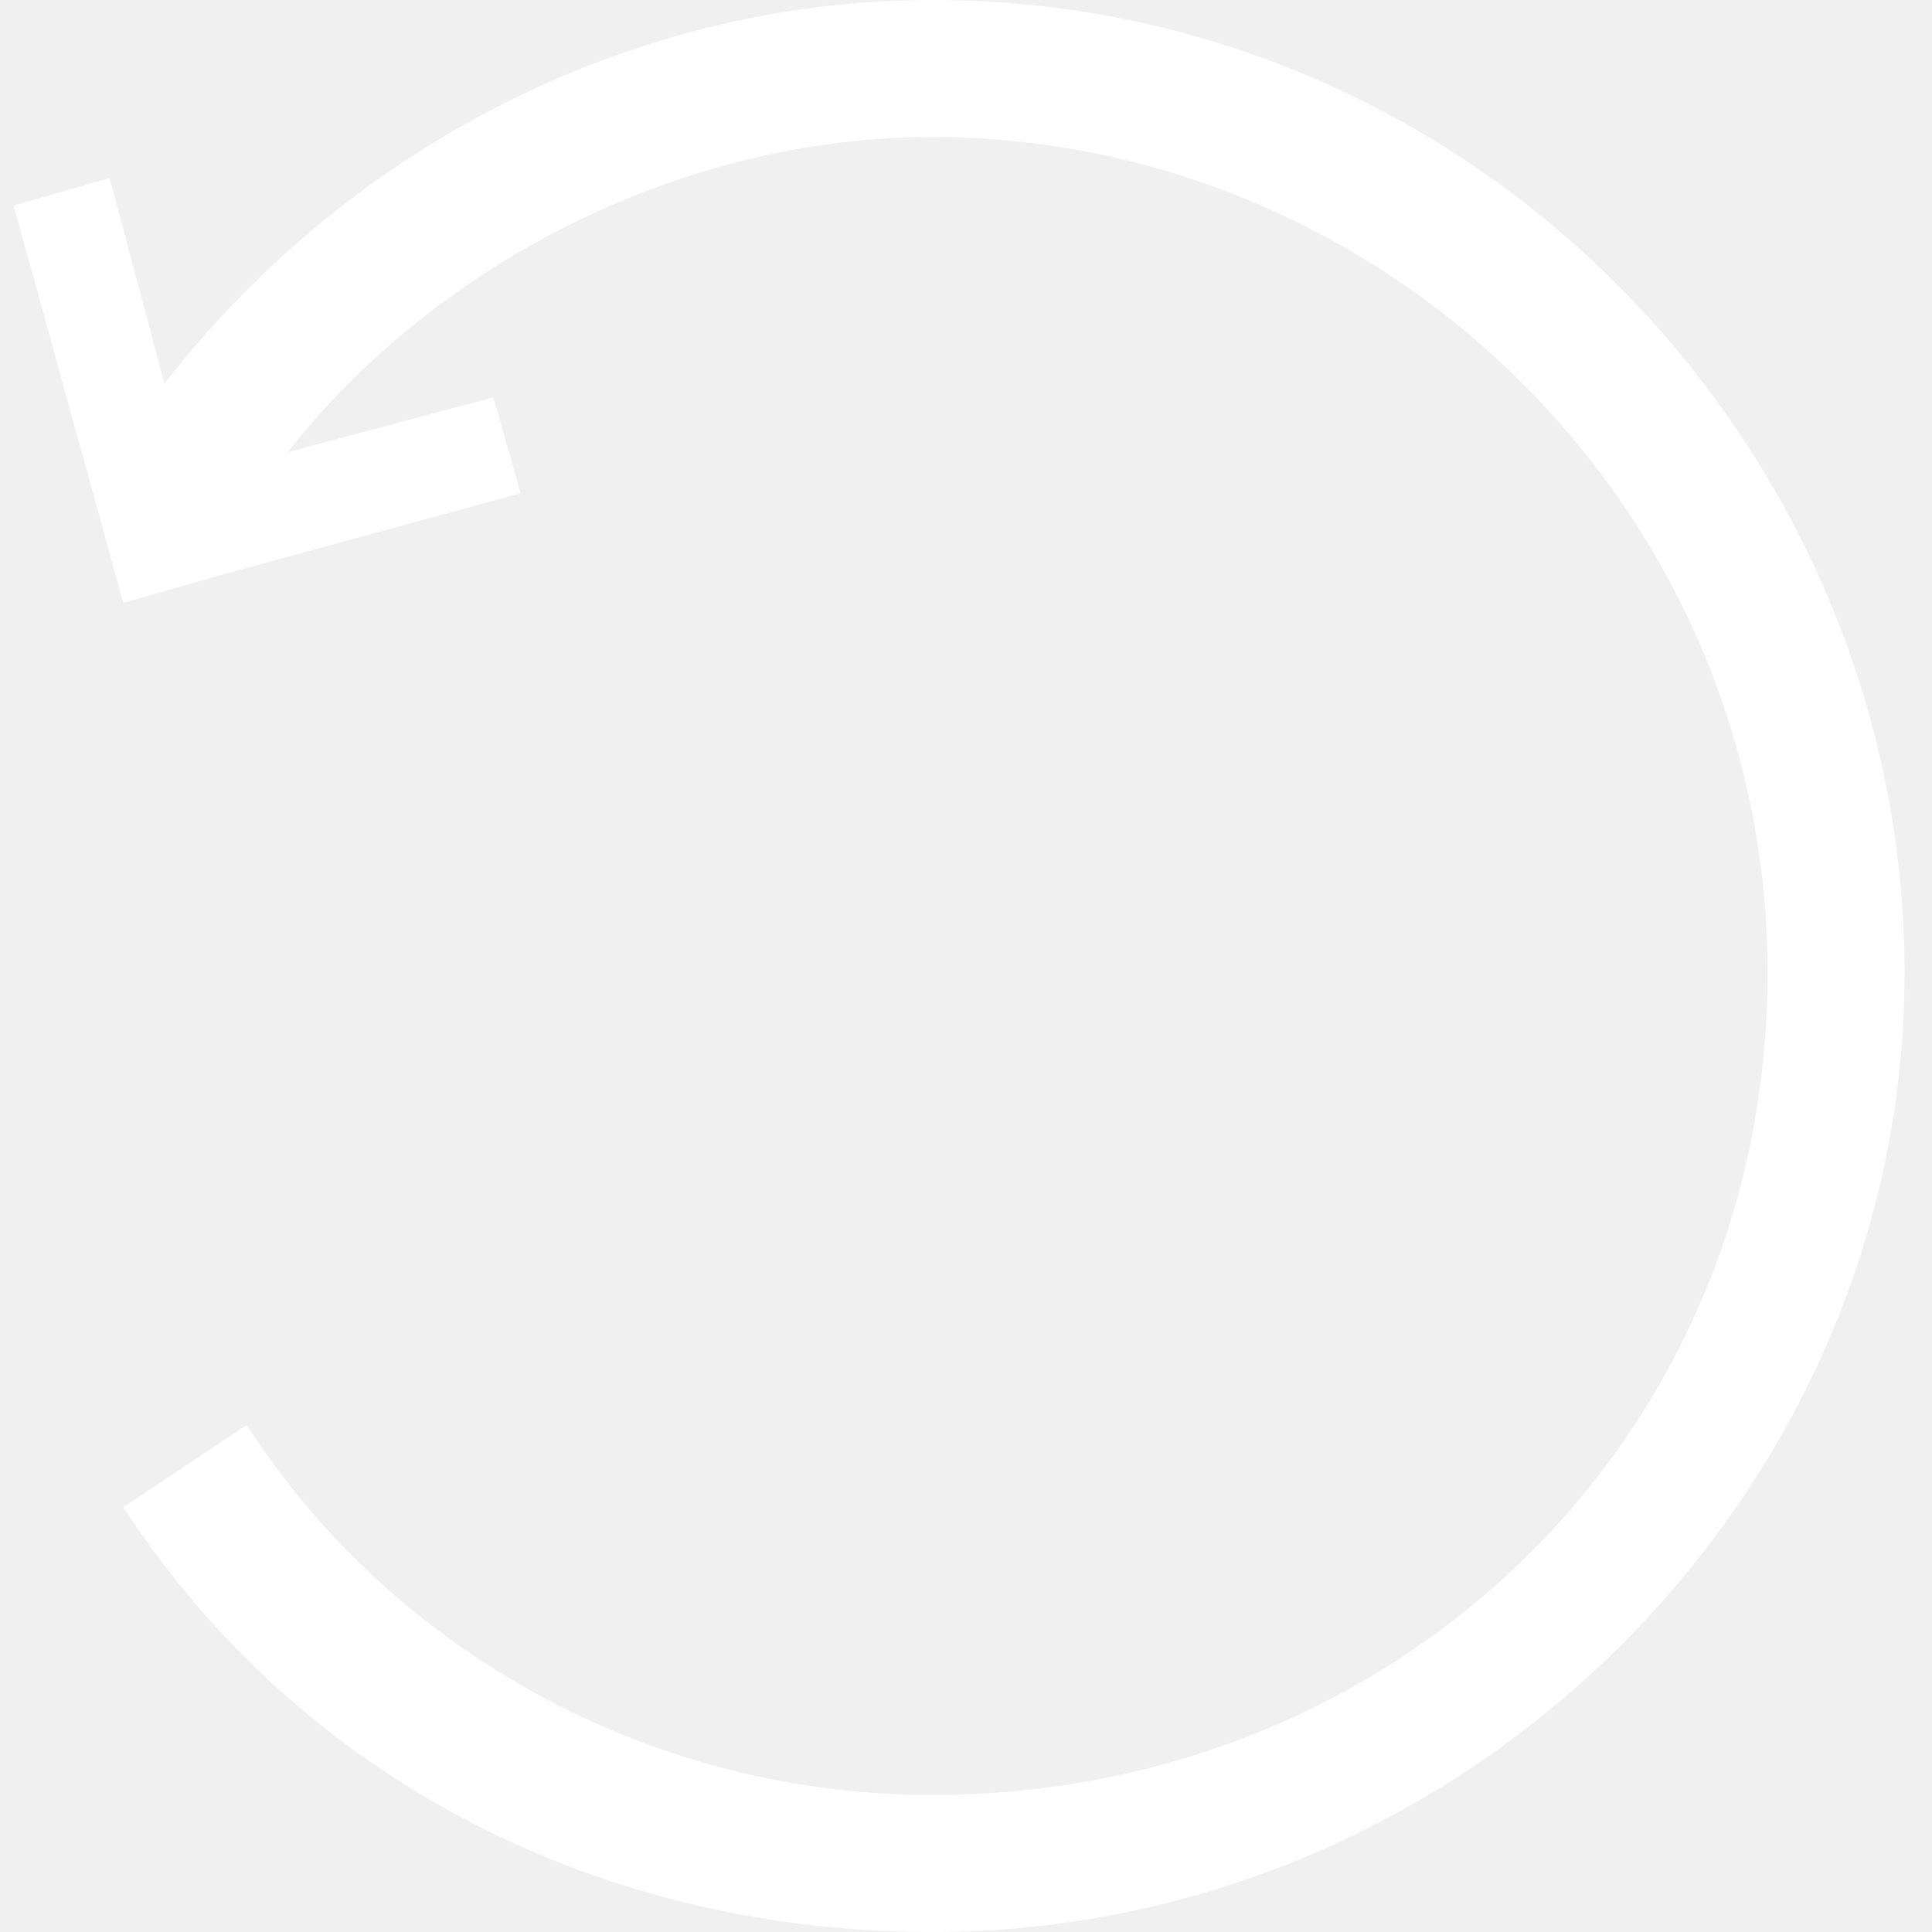
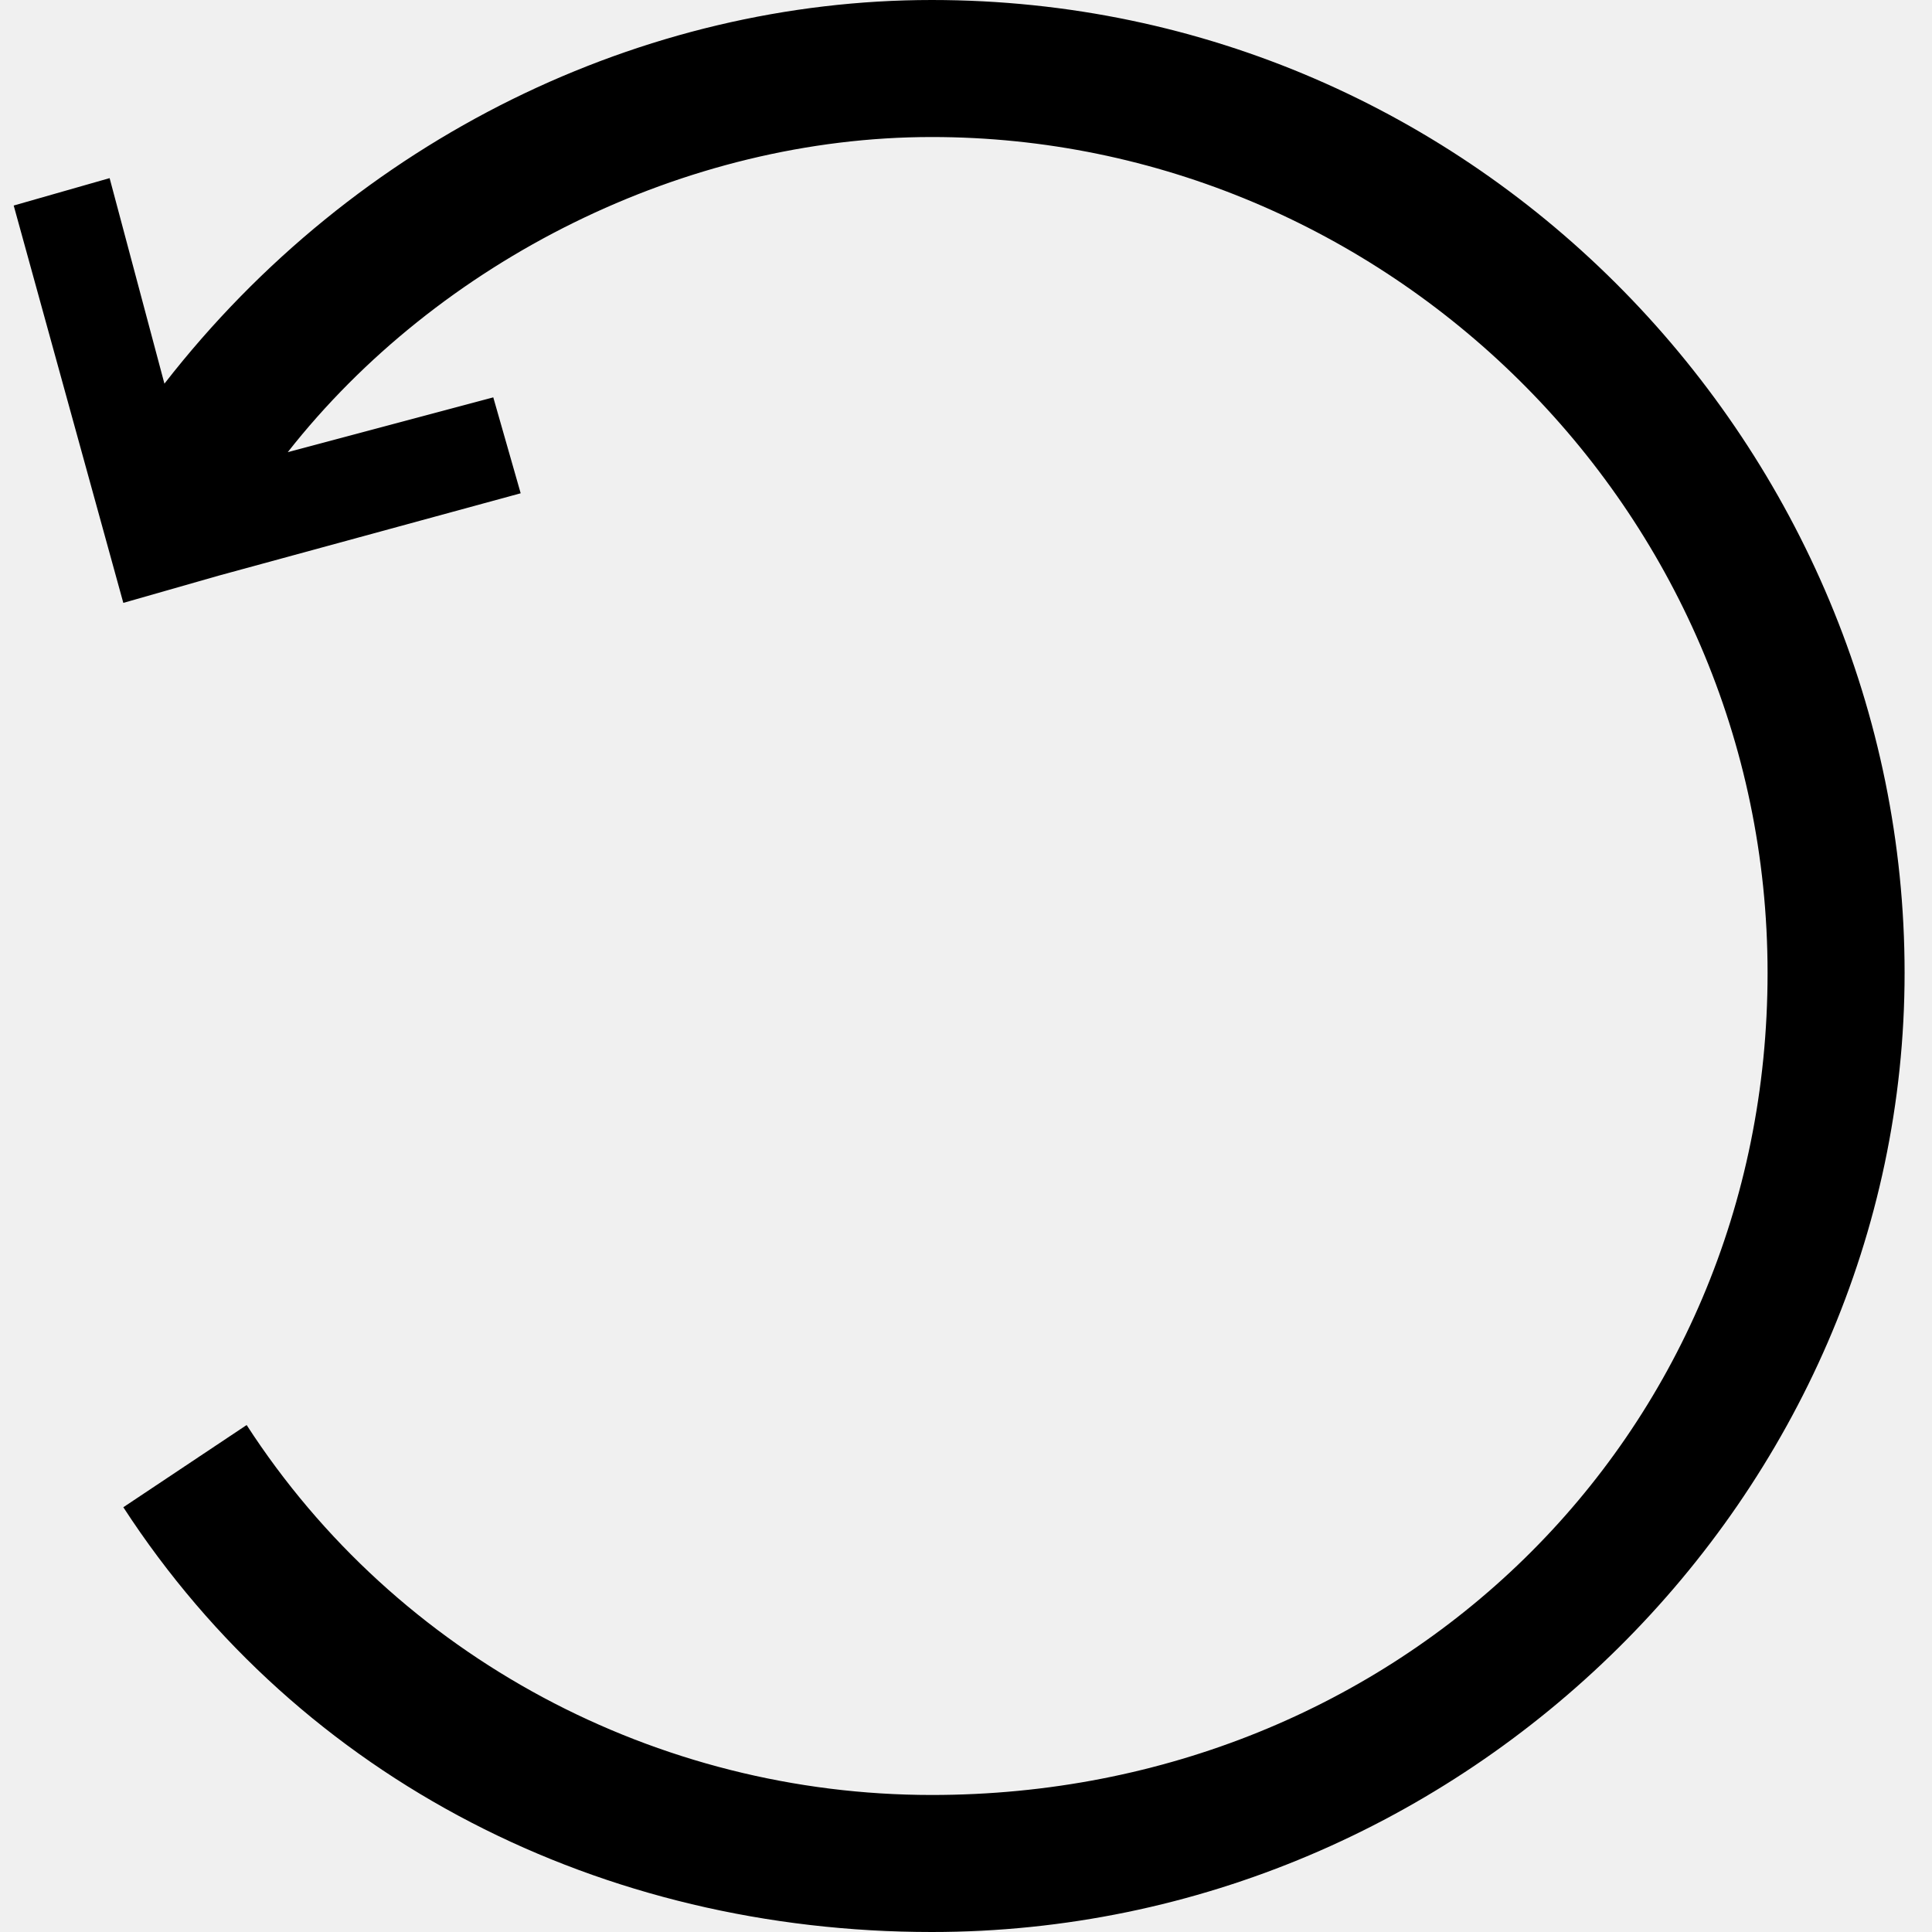
<svg xmlns="http://www.w3.org/2000/svg" version="1.1" id="Layer_1" x="0px" y="0px" viewBox="0 0 14.1 14.1" style="enable-background:new 0 0 14.1 14.1;" xml:space="preserve">
-   <style type="text/css">
- 	.st0{fill:#FFFFFF;}
- </style>
-   <path class="st0" d="M6.8,0C4.7,0,2.6,1,1.2,2.8L0.8,1.3L0.1,1.5l0.8,2.9l0.7-0.2l2.2-0.6L3.6,2.9L2.1,3.3C3.2,1.9,5,1,6.8,1  c3.3,0,6.1,2.7,6.1,6.1s-2.7,6-6.1,6c-2,0-3.9-1-5-2.7L0.9,11c1.3,2,3.5,3.1,5.9,3.1c3.9,0,7.1-3.2,7.1-7S10.8,0,6.8,0z M1.4,3.5  L1.4,3.5L1.4,3.5L1.4,3.5z" />
+   <path d="M6.8,0C4.7,0,2.6,1,1.2,2.8L0.8,1.3L0.1,1.5l0.8,2.9l0.7-0.2l2.2-0.6L3.6,2.9L2.1,3.3C3.2,1.9,5,1,6.8,1  c3.3,0,6.1,2.7,6.1,6.1s-2.7,6-6.1,6c-2,0-3.9-1-5-2.7L0.9,11c1.3,2,3.5,3.1,5.9,3.1c3.9,0,7.1-3.2,7.1-7S10.8,0,6.8,0z M1.4,3.5  L1.4,3.5L1.4,3.5L1.4,3.5z" />
</svg>
